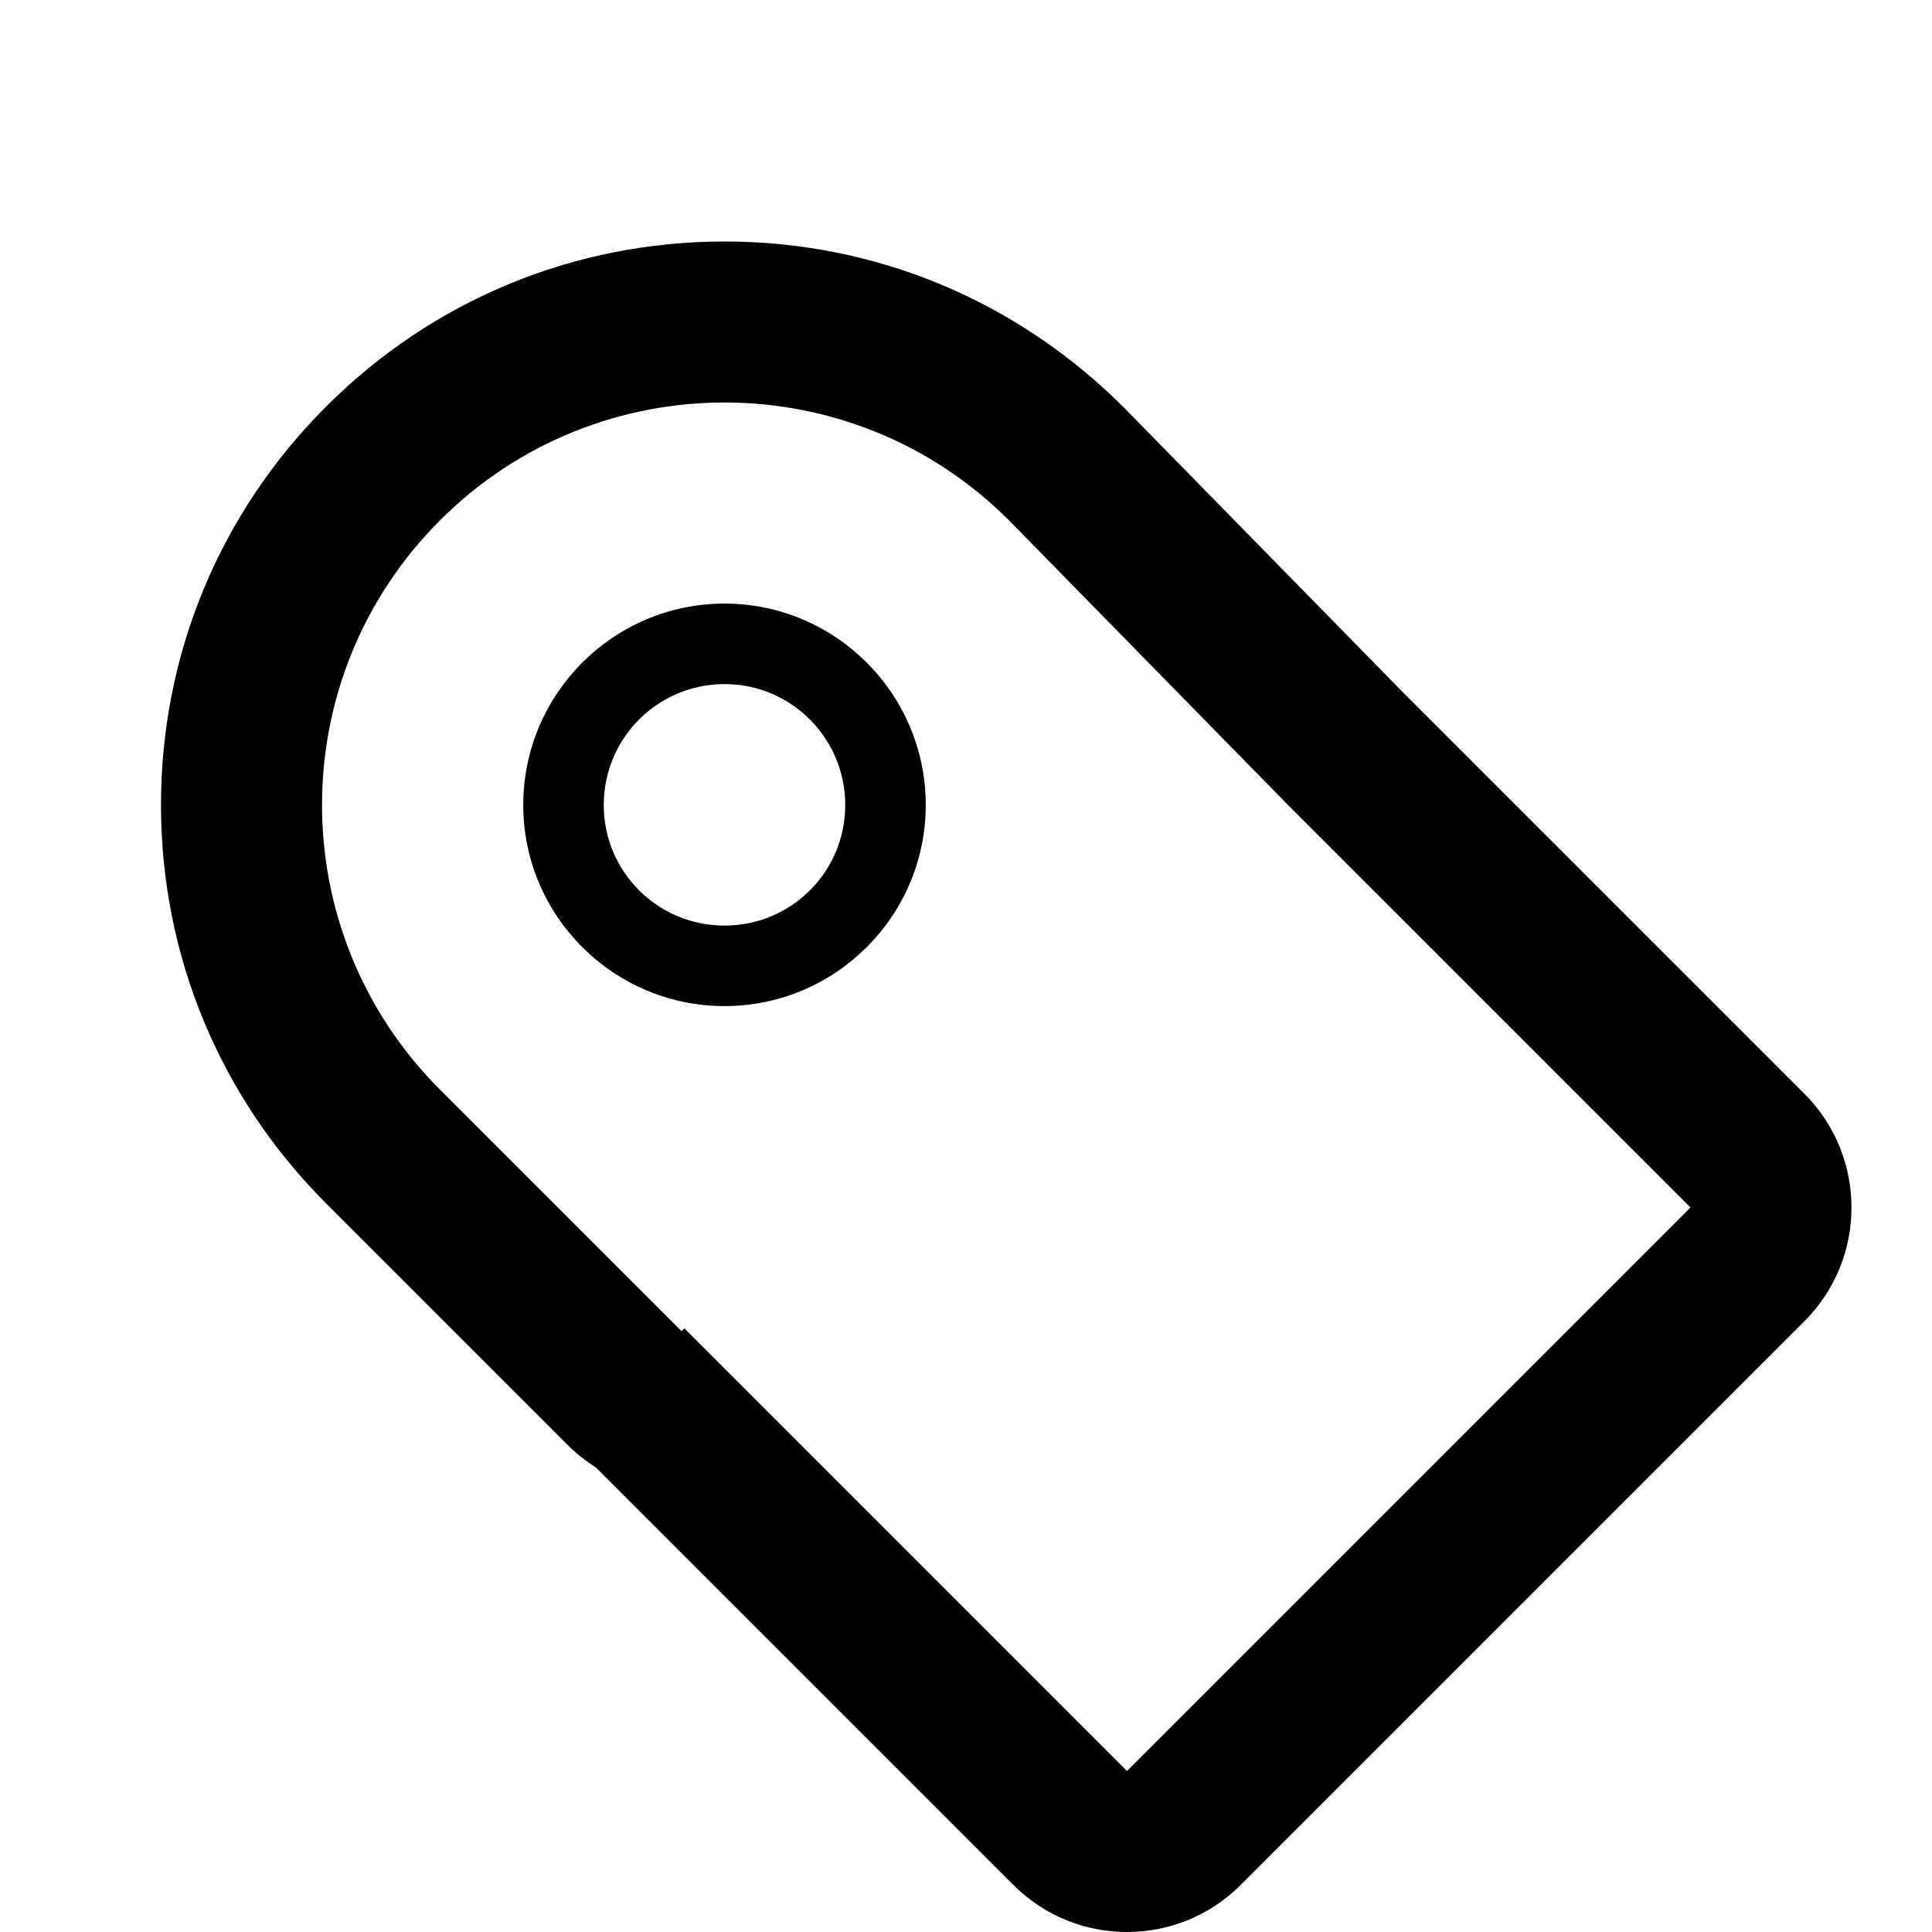
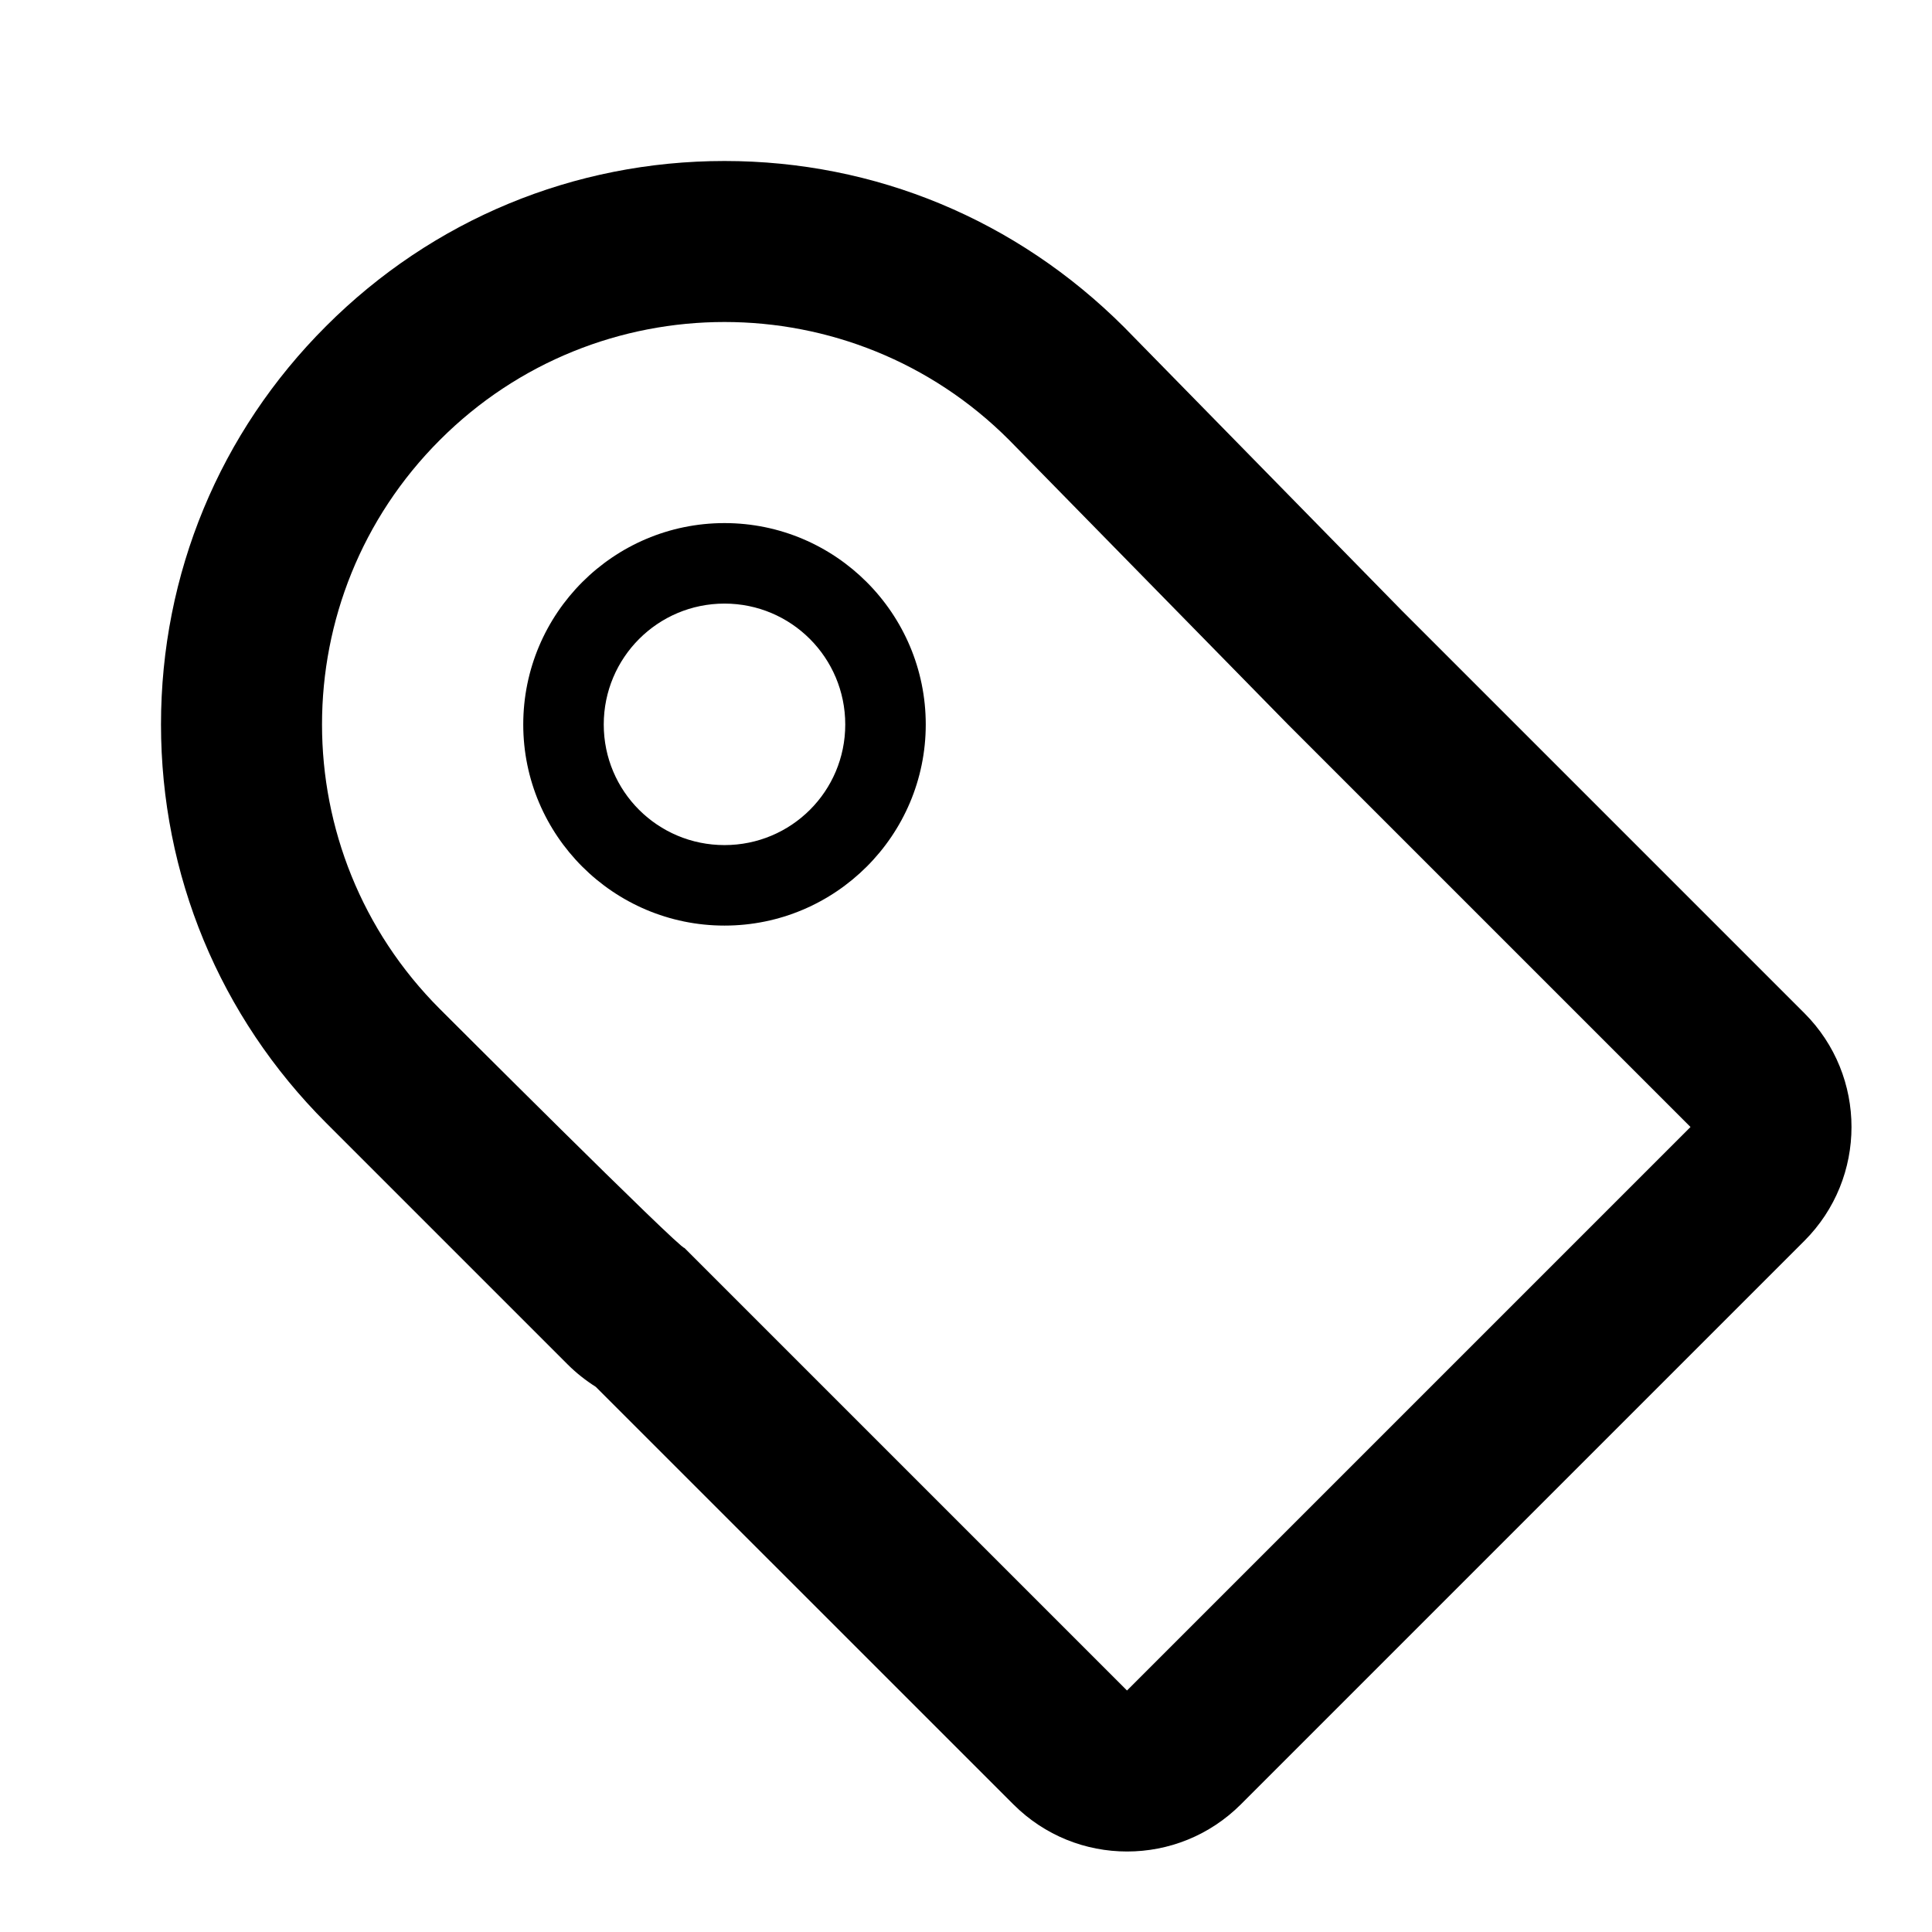
- <svg xmlns="http://www.w3.org/2000/svg" version="1.1" id="Layer_1" x="0px" y="0px" width="24px" height="24px" viewBox="0 0 24 24" style="enable-background:new 0 0 24 24;" xml:space="preserve">
+ <svg xmlns="http://www.w3.org/2000/svg" version="1.2" baseProfile="tiny" id="Layer_1" x="0px" y="0px" width="24px" height="24px" viewBox="0 0 24 24" xml:space="preserve">
  <g>
-     <path d="M9,5c1.279,0,2.559,0.488,3.535,1.465L16,10l5,5l-7,7l-5.498-5.498l-0.037,0.033l-3-3c-1.953-1.953-1.953-5.119,0-7.07   C6.441,5.488,7.721,5,9,5 M9,3C7.13,3,5.372,3.729,4.051,5.051C2.729,6.371,2,8.129,2,9.999s0.729,3.628,2.051,4.95l3,3   c0.107,0.108,0.226,0.201,0.35,0.279l5.186,5.186C12.977,23.805,13.488,24,14,24s1.023-0.195,1.414-0.586l7-7   c0.781-0.781,0.781-2.047,0-2.828l-5-5l-3.45-3.521C12.628,3.729,10.87,3,9,3L9,3z" />
+     <path d="M9,4c1.279,0,2.559,0.488,3.535,1.465L16,9l5,5l-7,7l-5.498-5.498c-0.037,0.033-3.037-2.967-3.037-2.967   c-1.953-1.953-1.953-5.119,0-7.07C6.441,4.488,7.721,4,9,4 M9,2C7.13,2,5.372,2.729,4.051,4.051C2.729,5.371,2,7.129,2,8.999   s0.729,3.628,2.051,4.95l3,3c0.107,0.107,0.227,0.201,0.35,0.279l5.187,5.186C12.979,22.805,13.488,23,14.001,23   s1.022-0.195,1.414-0.586l7-7c0.78-0.781,0.78-2.047,0-2.828l-5-5l-3.45-3.521C12.628,2.729,10.87,2,9,2z" />
  </g>
  <g>
-     <path d="M9,8.498c0.829,0,1.5,0.672,1.5,1.502S9.829,11.498,9,11.498S7.5,10.83,7.5,10S8.171,8.498,9,8.498 M9,7.498   C7.621,7.498,6.5,8.62,6.5,10c0,1.377,1.121,2.498,2.5,2.498s2.5-1.121,2.5-2.498C11.5,8.62,10.379,7.498,9,7.498L9,7.498z" />
+     <path d="M9,7.498c0.829,0,1.5,0.672,1.5,1.502S9.829,10.498,9,10.498S7.5,9.83,7.5,9S8.171,7.498,9,7.498 M9,6.498   C7.621,6.498,6.5,7.62,6.5,9c0,1.377,1.121,2.498,2.5,2.498S11.5,10.377,11.5,9C11.5,7.62,10.379,6.498,9,6.498z" />
  </g>
</svg>
